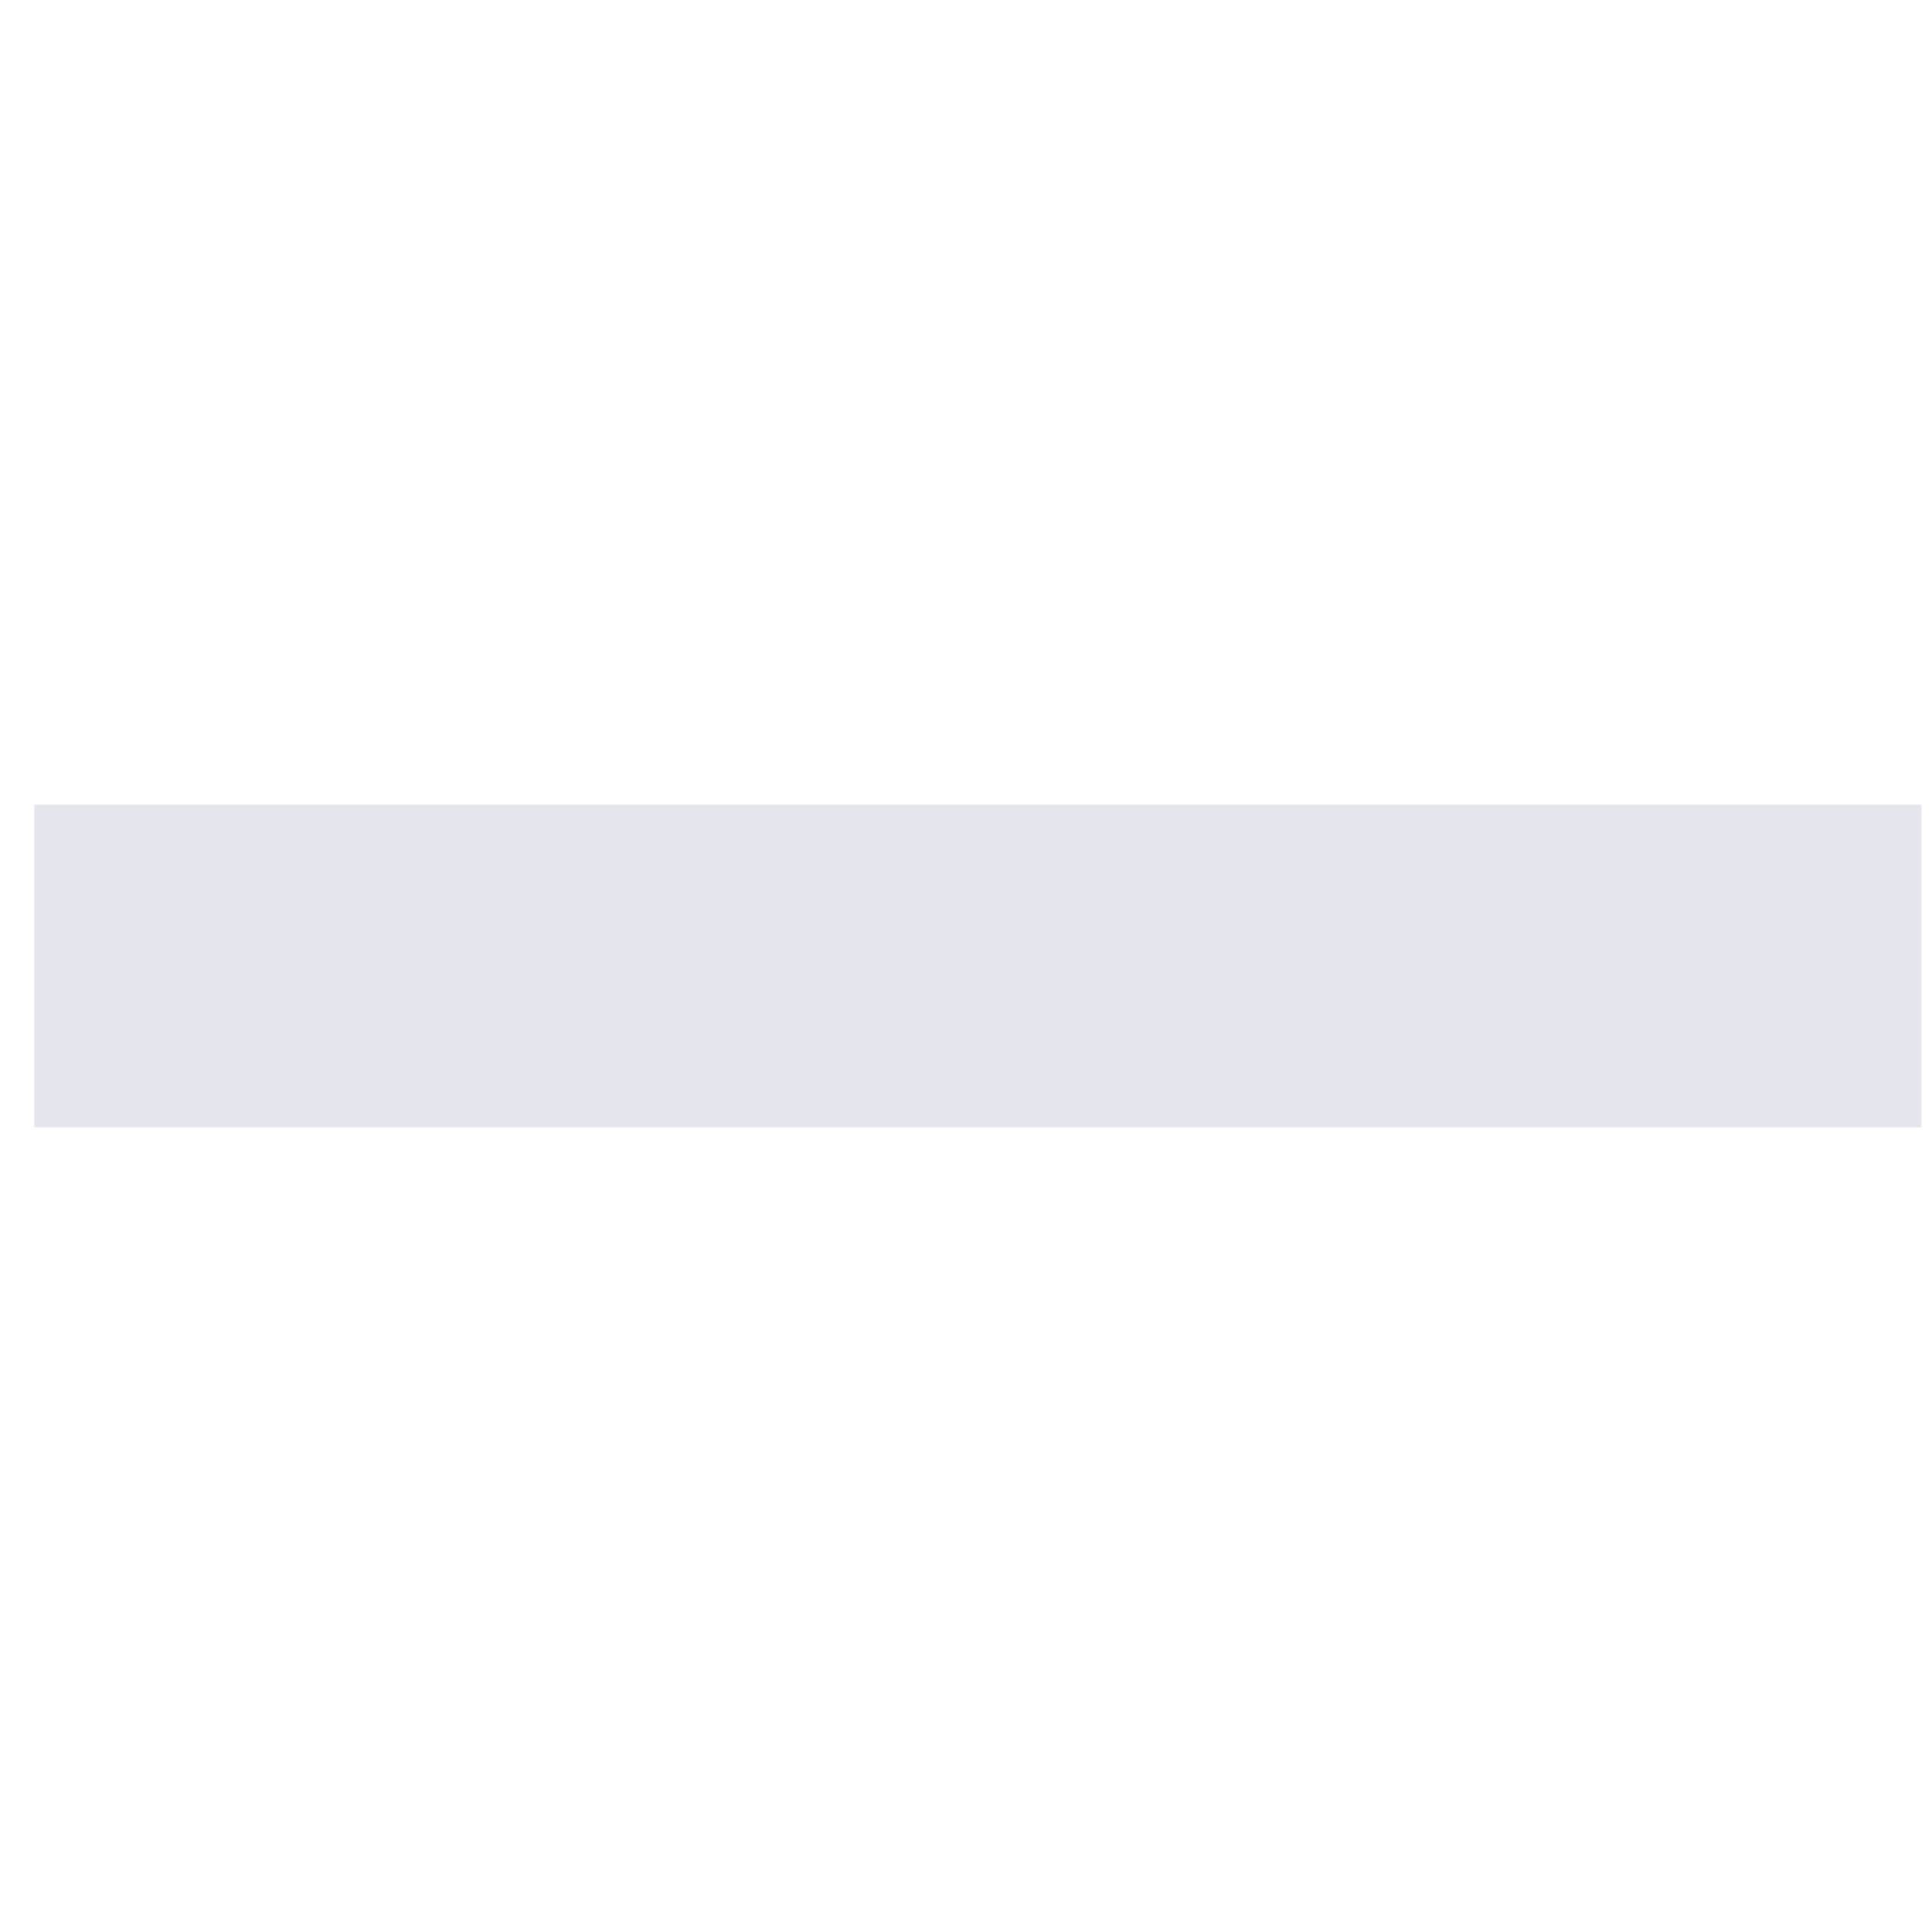
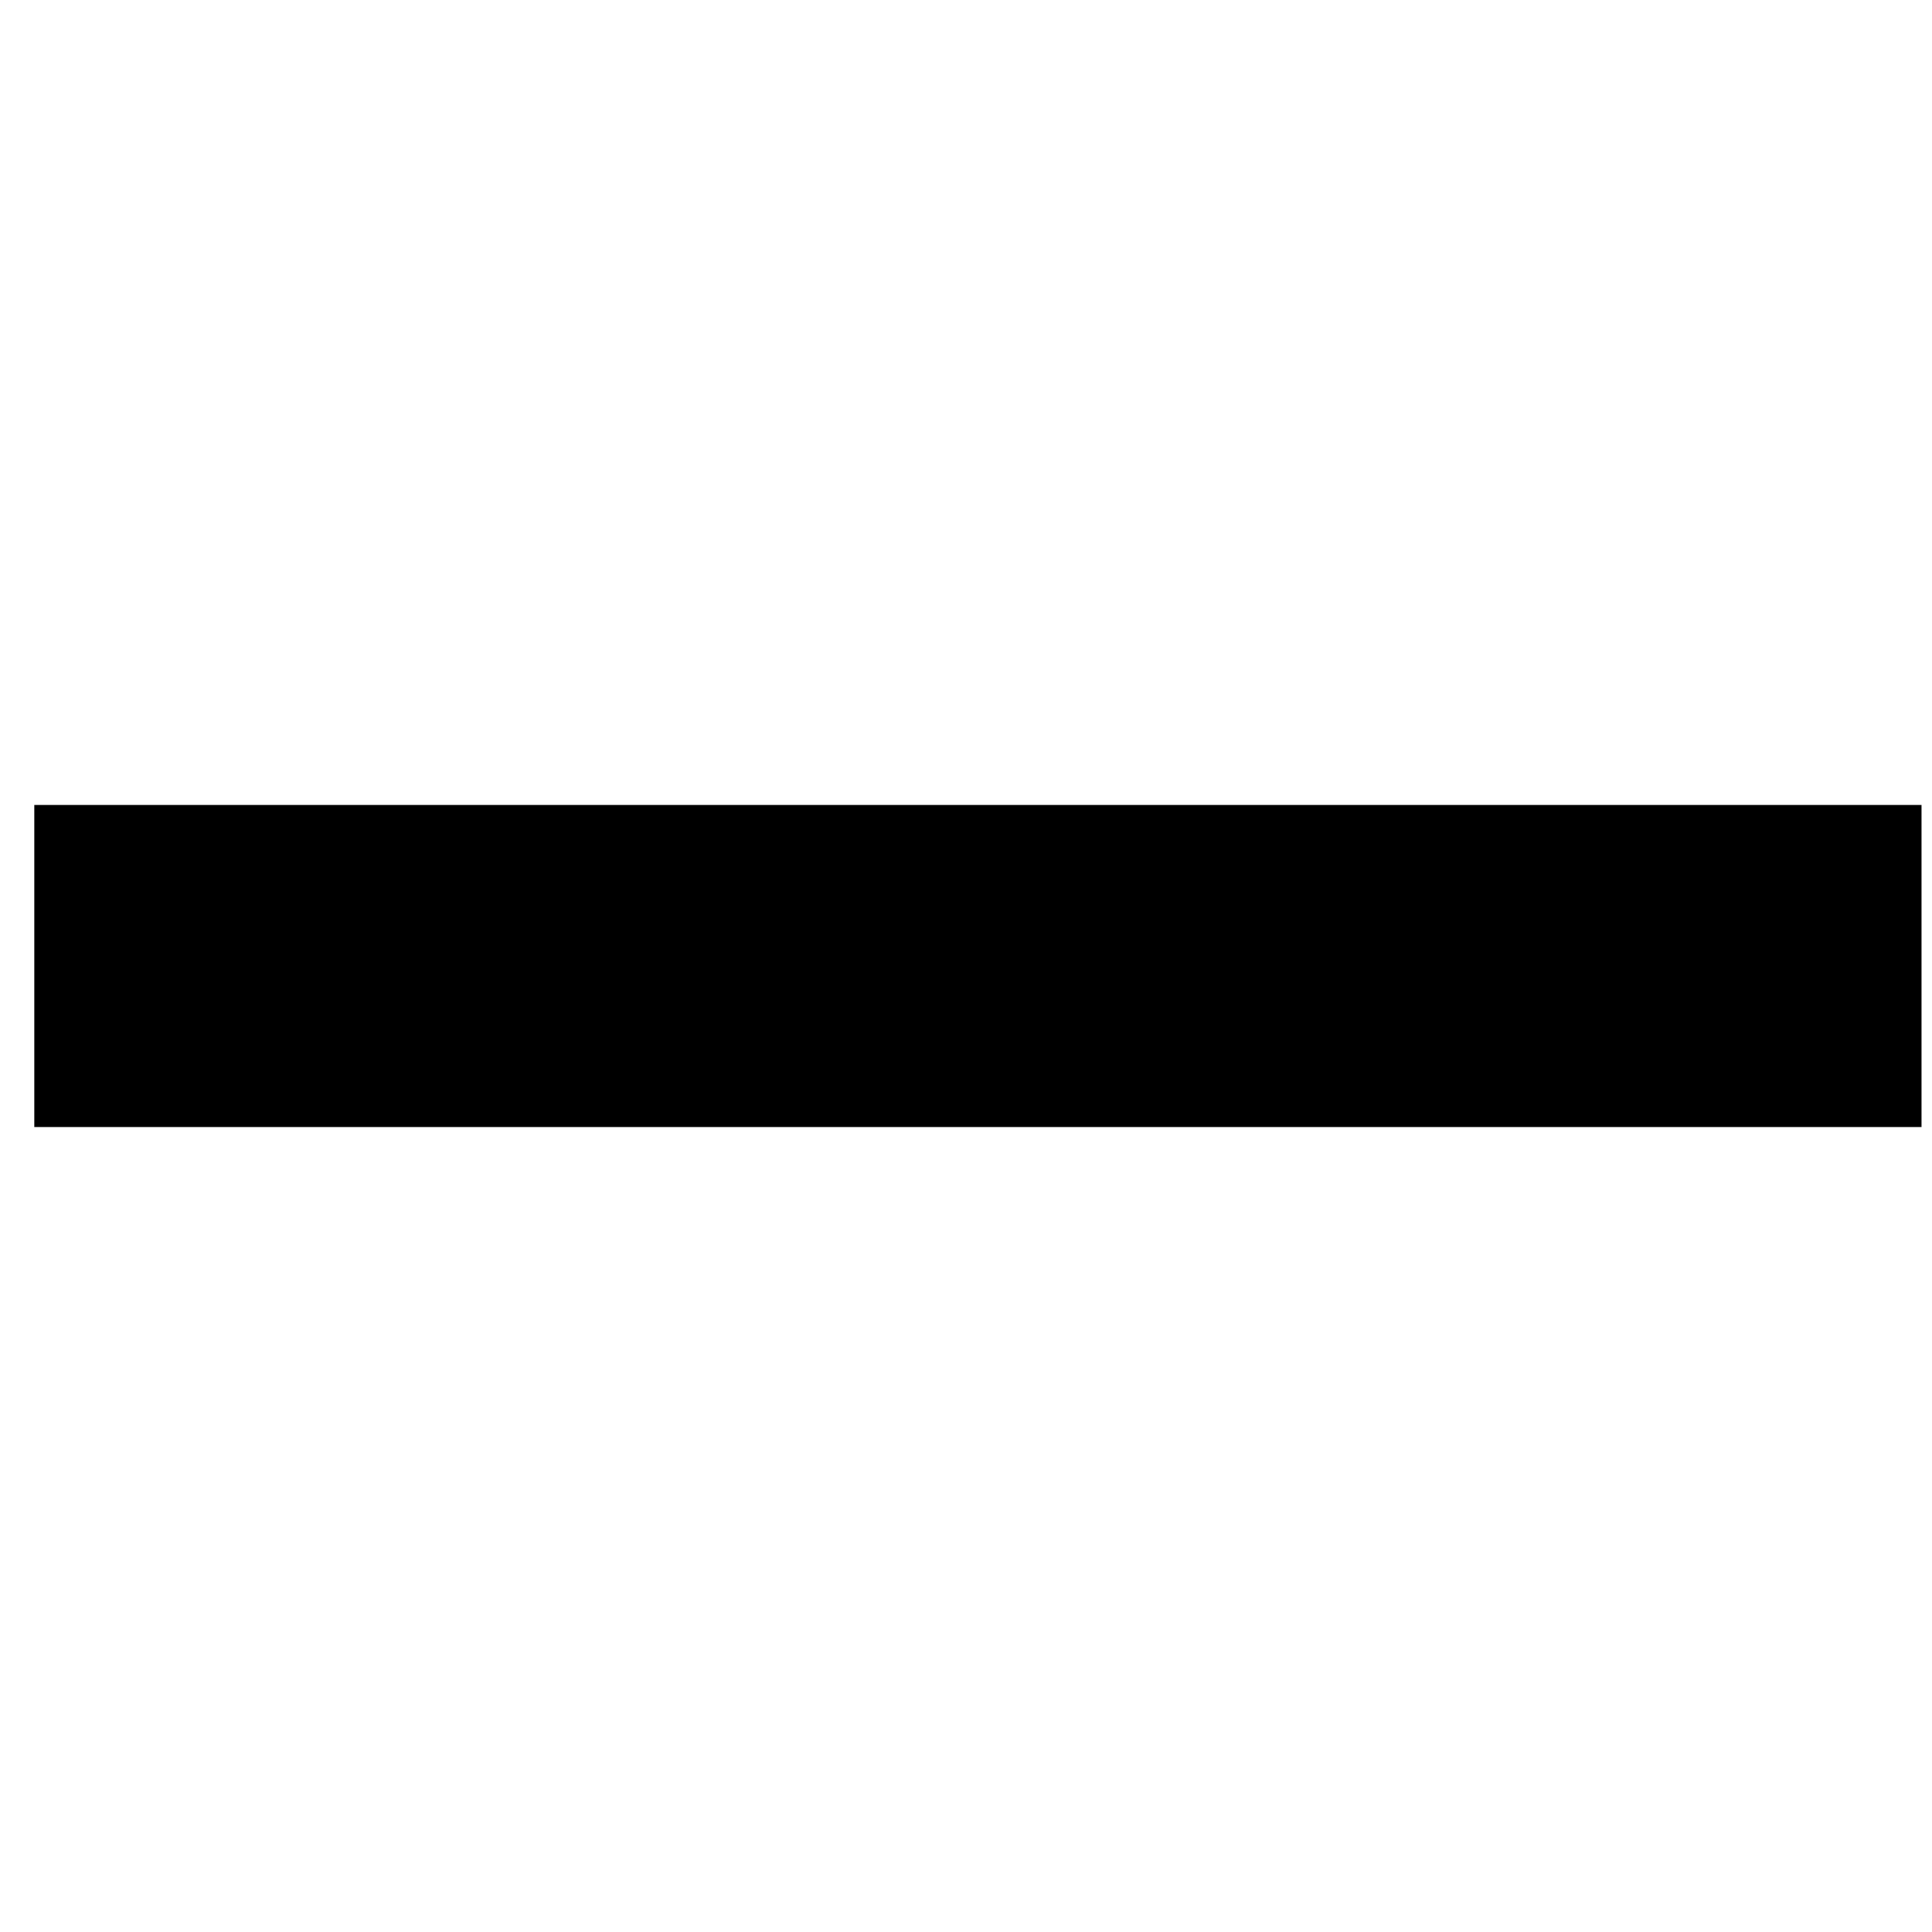
<svg xmlns="http://www.w3.org/2000/svg" width="12" height="12" viewBox="0 0 12 2" fill="none">
-   <path d="M10.935 1H1.213" stroke="#E4E5ED" stroke-width="2" stroke-miterlimit="10" stroke-linecap="square" />
+   <path d="M10.935 1H1.213" stroke="currentColor" stroke-width="2" stroke-miterlimit="10" stroke-linecap="square" />
</svg>
